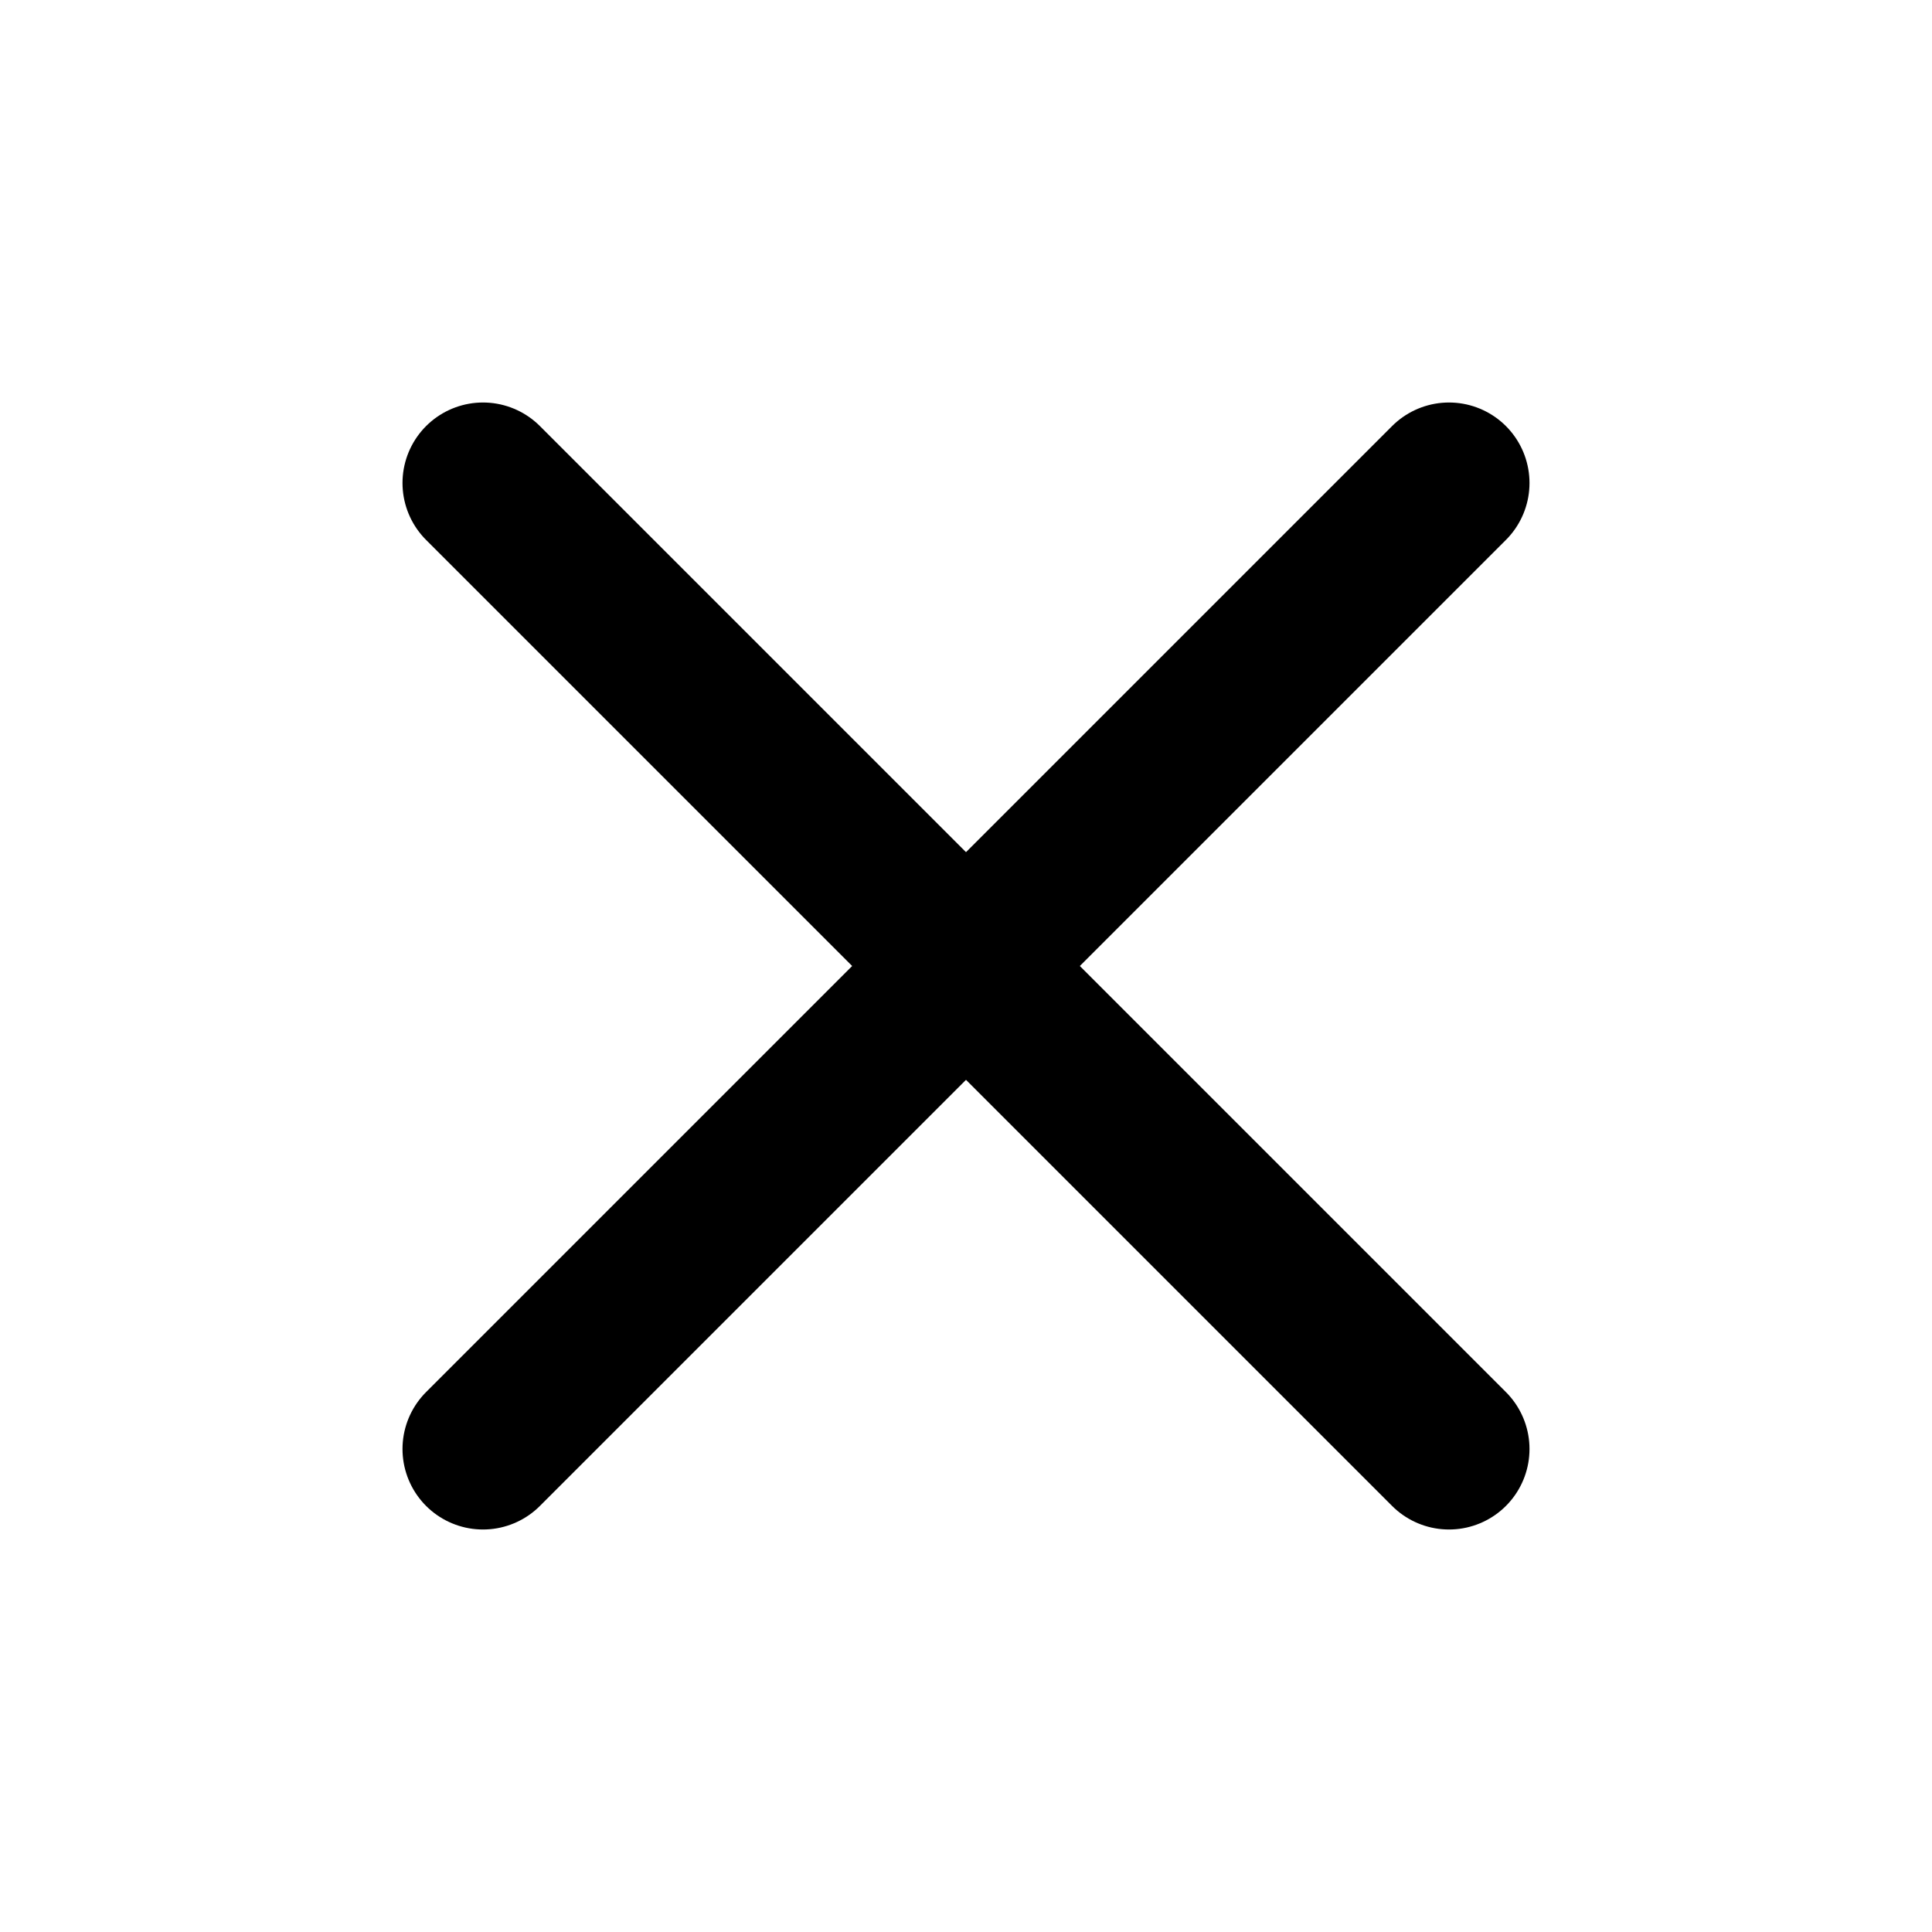
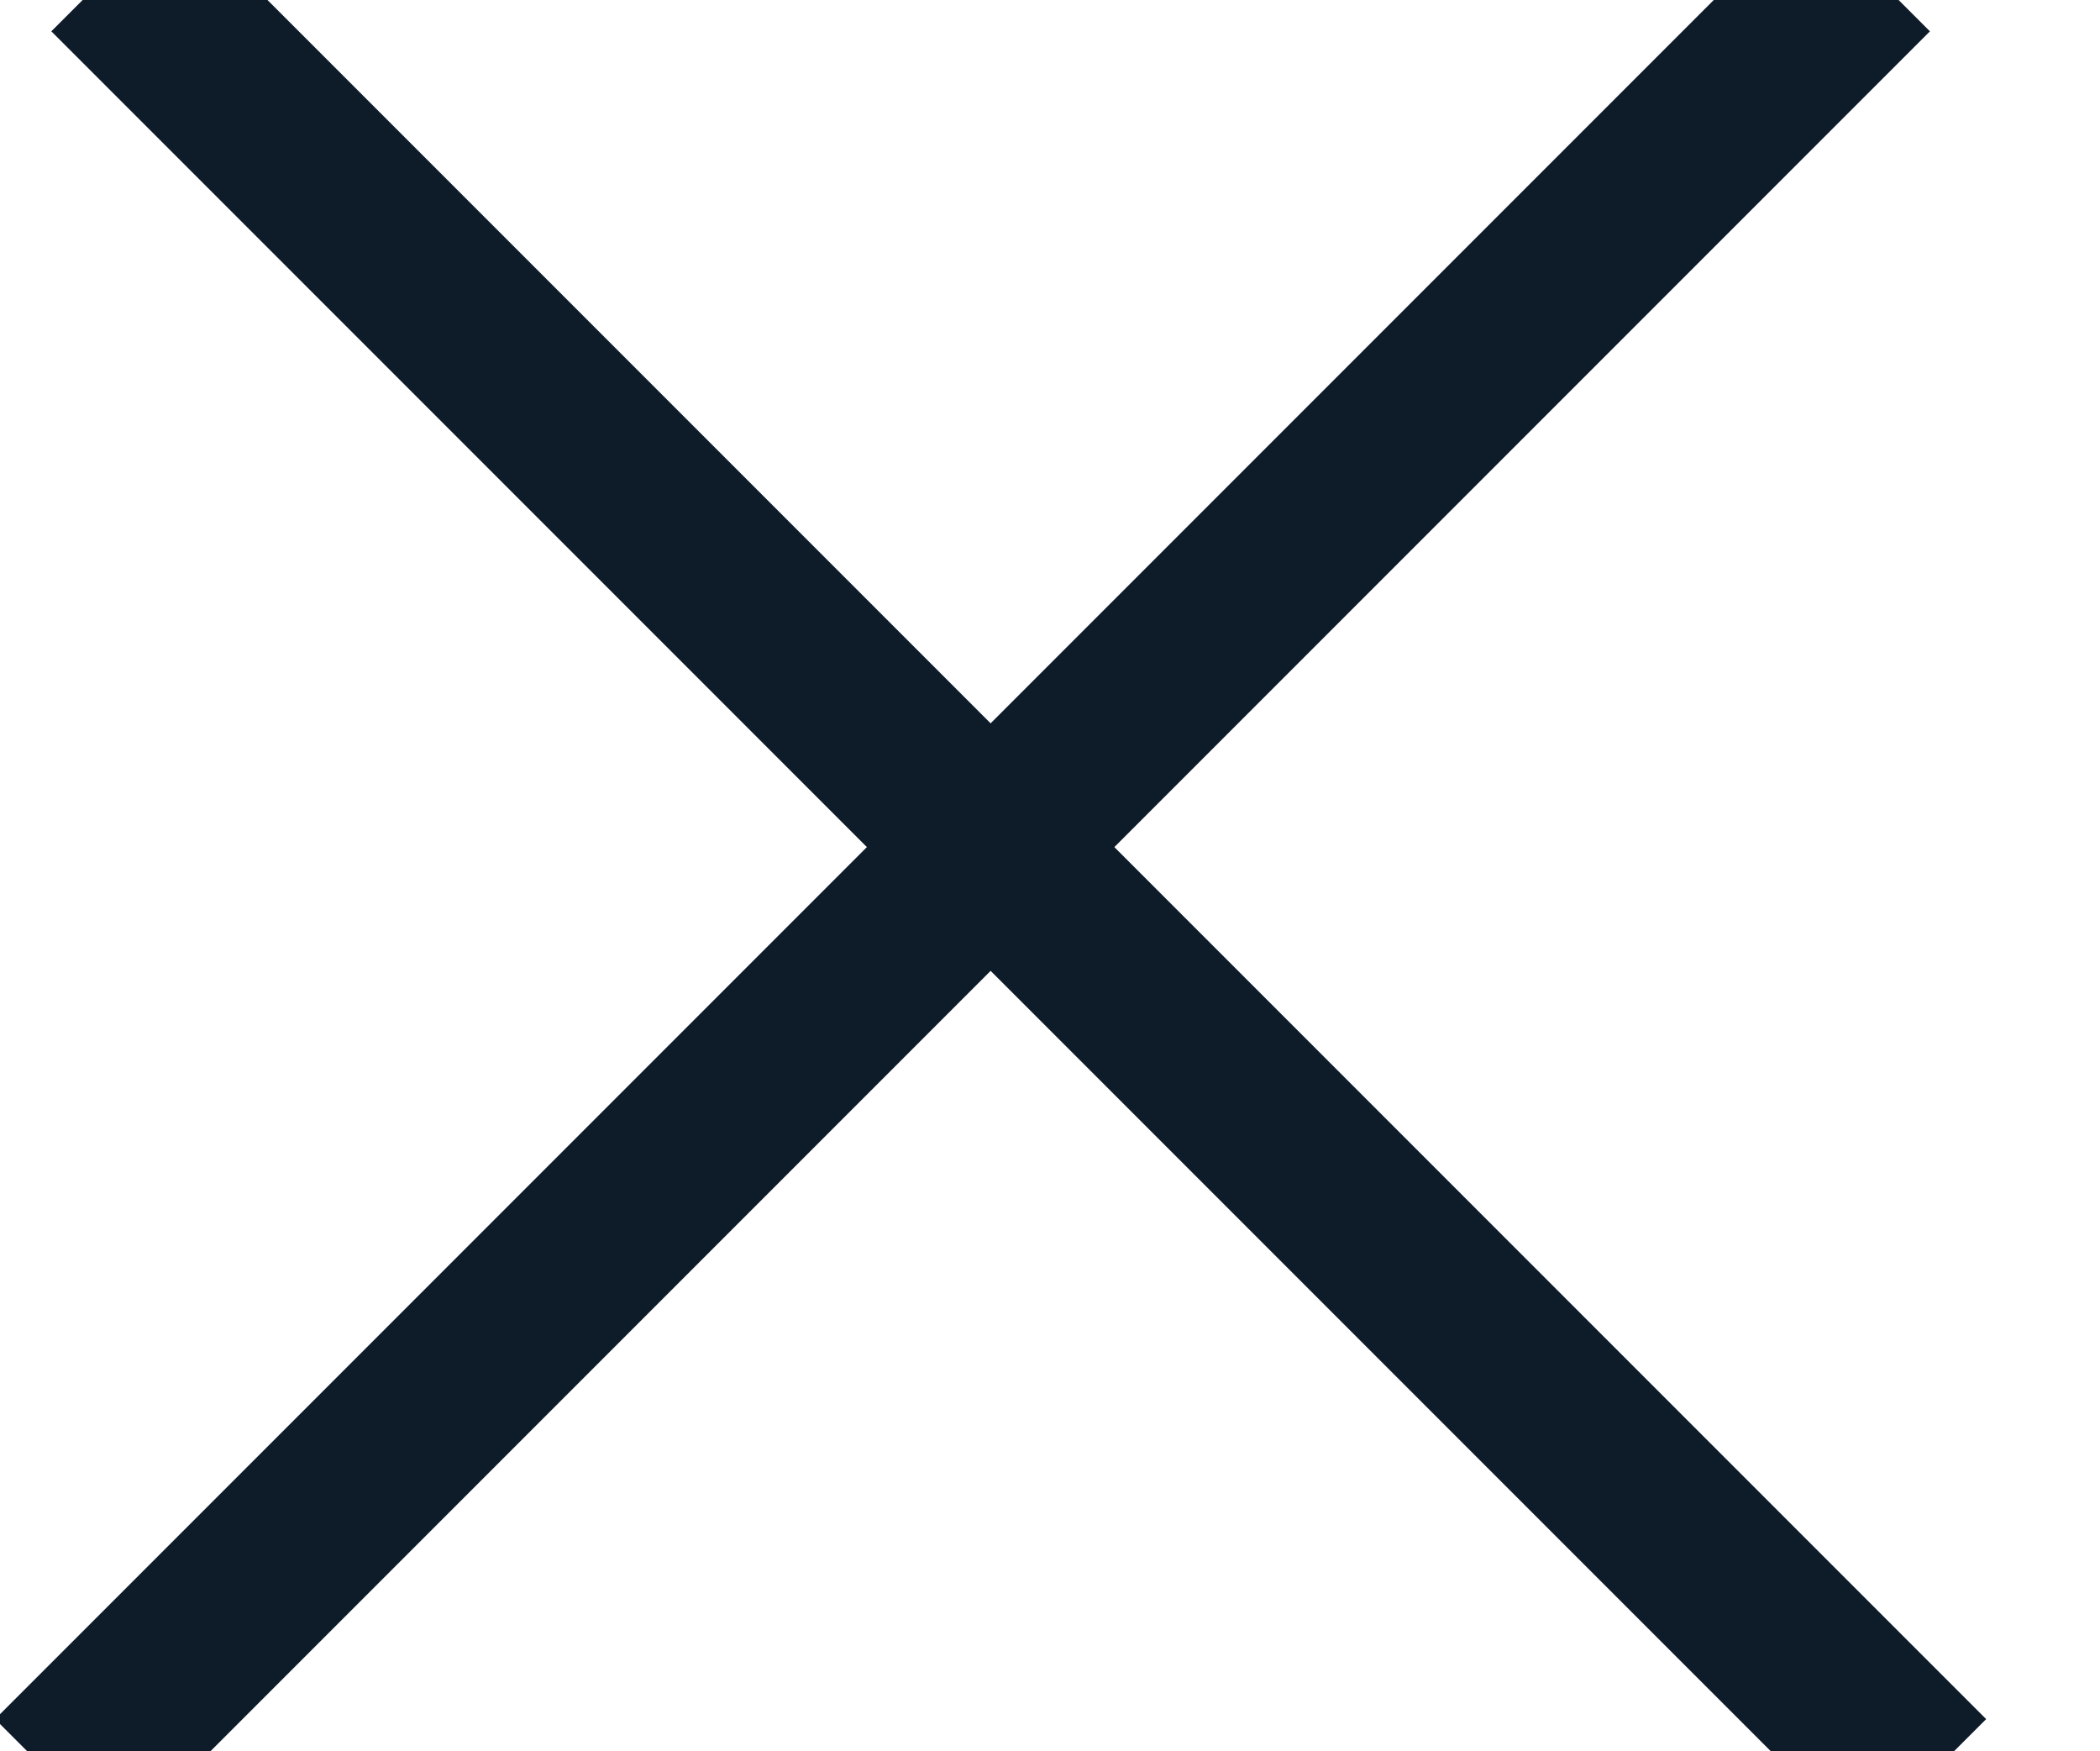
- <svg xmlns="http://www.w3.org/2000/svg" width="24" height="24" viewBox="0 0 24 24" fill="none" stroke="currentColor" stroke-width="2" stroke-linecap="round" stroke-linejoin="round" class="feather feather-x">
-   <line x1="18" y1="6" x2="6" y2="18" />
-   <line x1="6" y1="6" x2="18" y2="18" />
+ <svg xmlns="http://www.w3.org/2000/svg" width="12px" height="10px" viewBox="0 0 12 10" version="1.1">
+   <g id="Page-1" stroke="none" stroke-width="1" fill="none" fill-rule="evenodd" stroke-linecap="square">
+     <g id="Home-menu" transform="translate(-13, -21)" stroke="#0E1C2A">
+       <g id="Group" transform="translate(13, 21)">
+         <line x1="10.321" y1="0.179" x2="0.679" y2="9.821" id="Line" />
+         <line x1="10.642" y1="0.179" x2="1" y2="9.821" id="Line-Copy-3" transform="translate(5.821183, 5) scale(-1, 1) translate(-5.821183, -5) " />
+       </g>
+     </g>
+   </g>
</svg>
